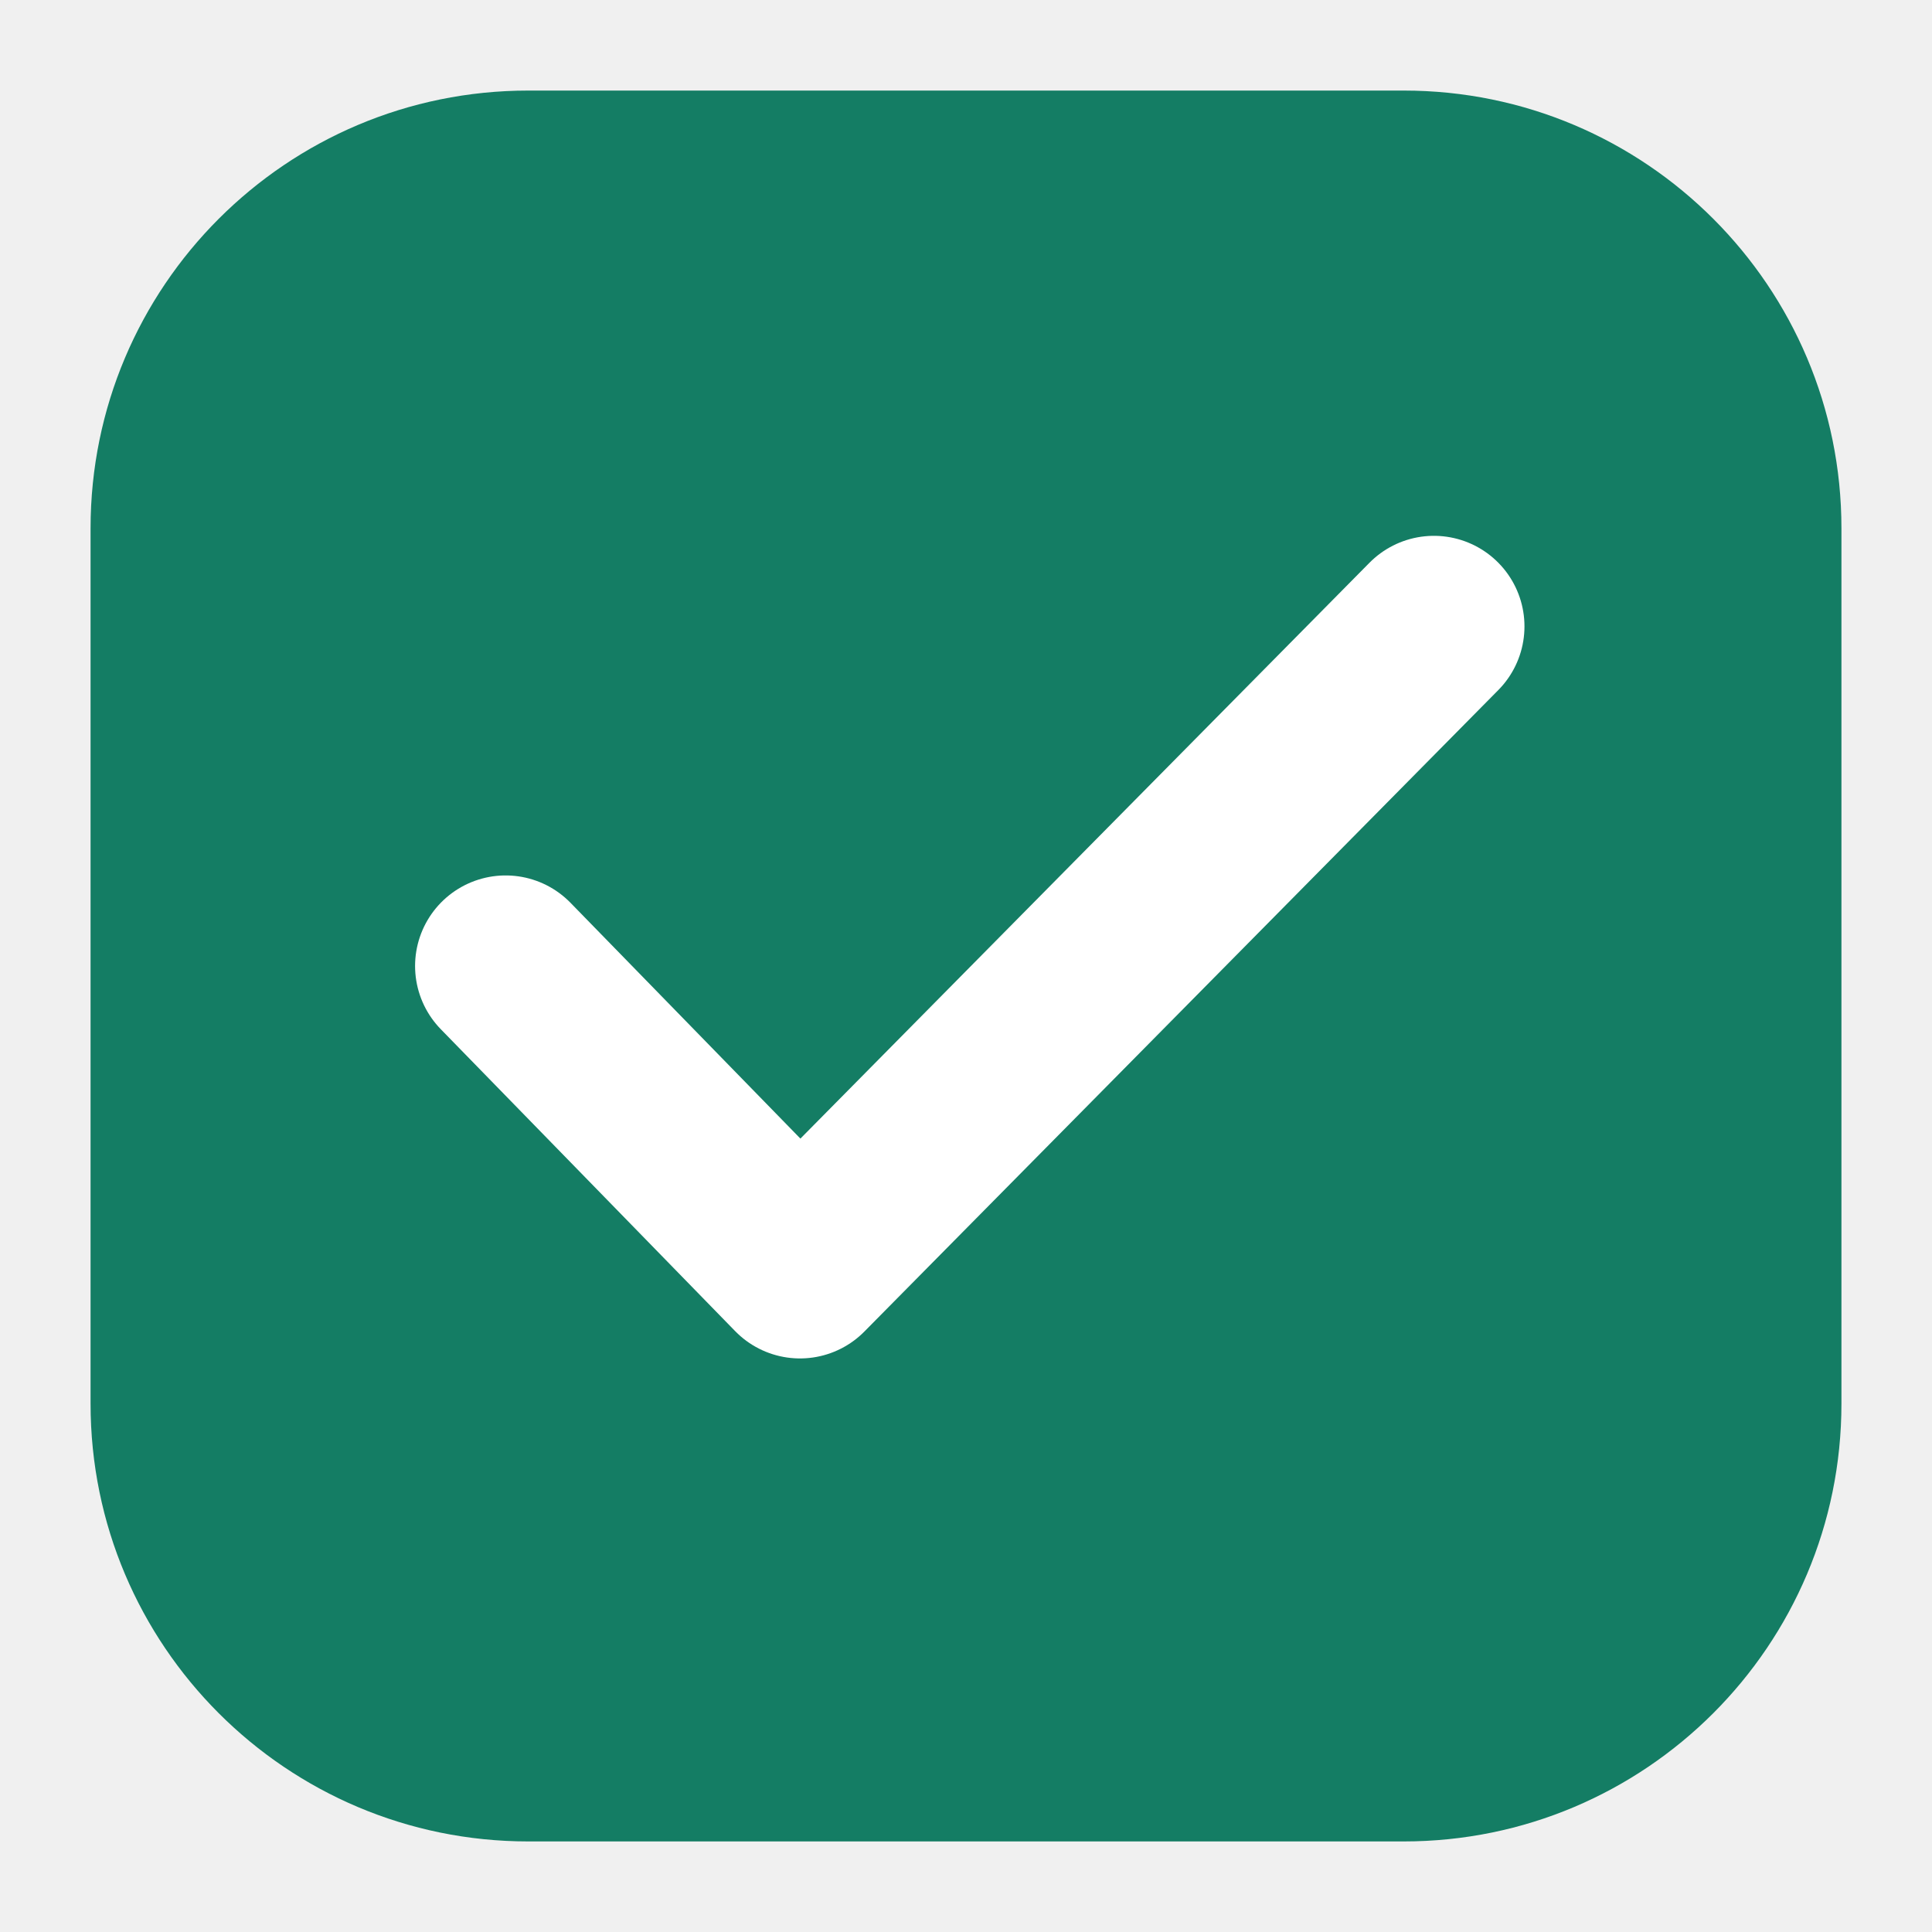
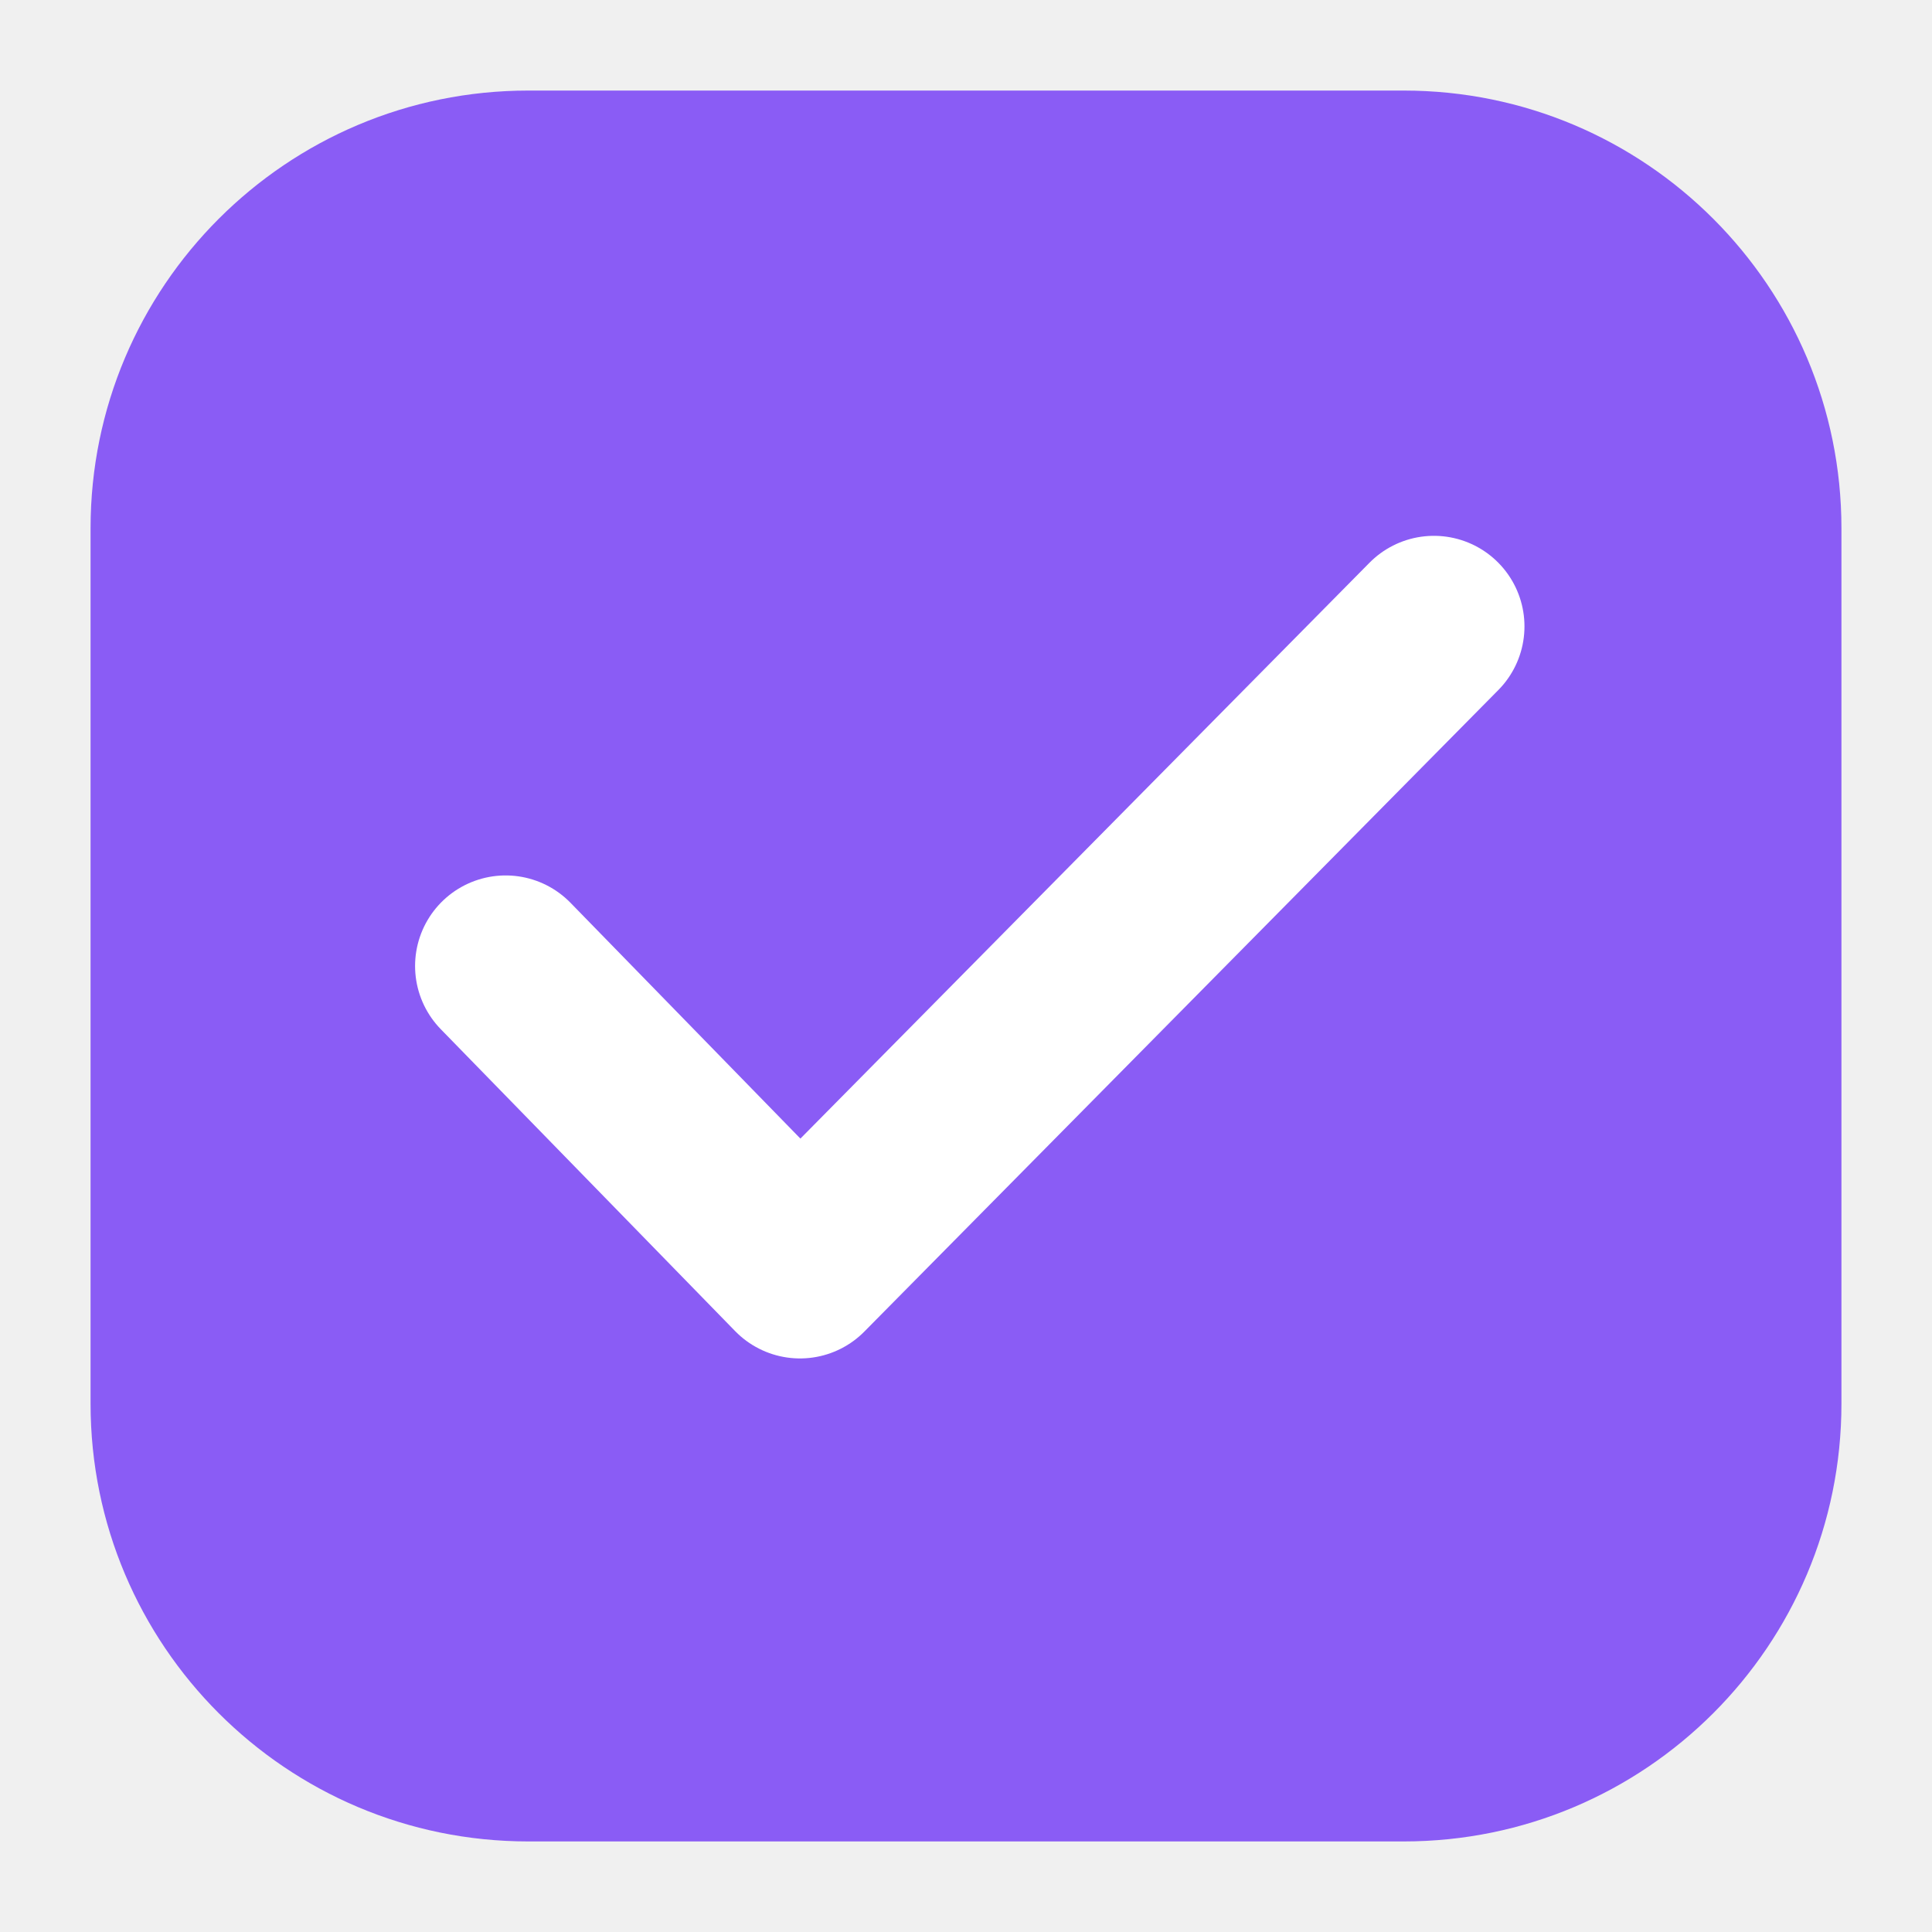
<svg xmlns="http://www.w3.org/2000/svg" width="256" height="256" viewBox="0 0 256 256">
-   <rect x="12" y="12" width="232" height="232" rx="58" fill="#147d64" />
+   <rect x="12" y="12" width="232" height="232" rx="58" fill="#8a5cf5" />
  <path d="M67 128l39 40 84-85" fill="none" stroke="#fff" stroke-width="24" stroke-linecap="round" stroke-linejoin="round" />
</svg>
